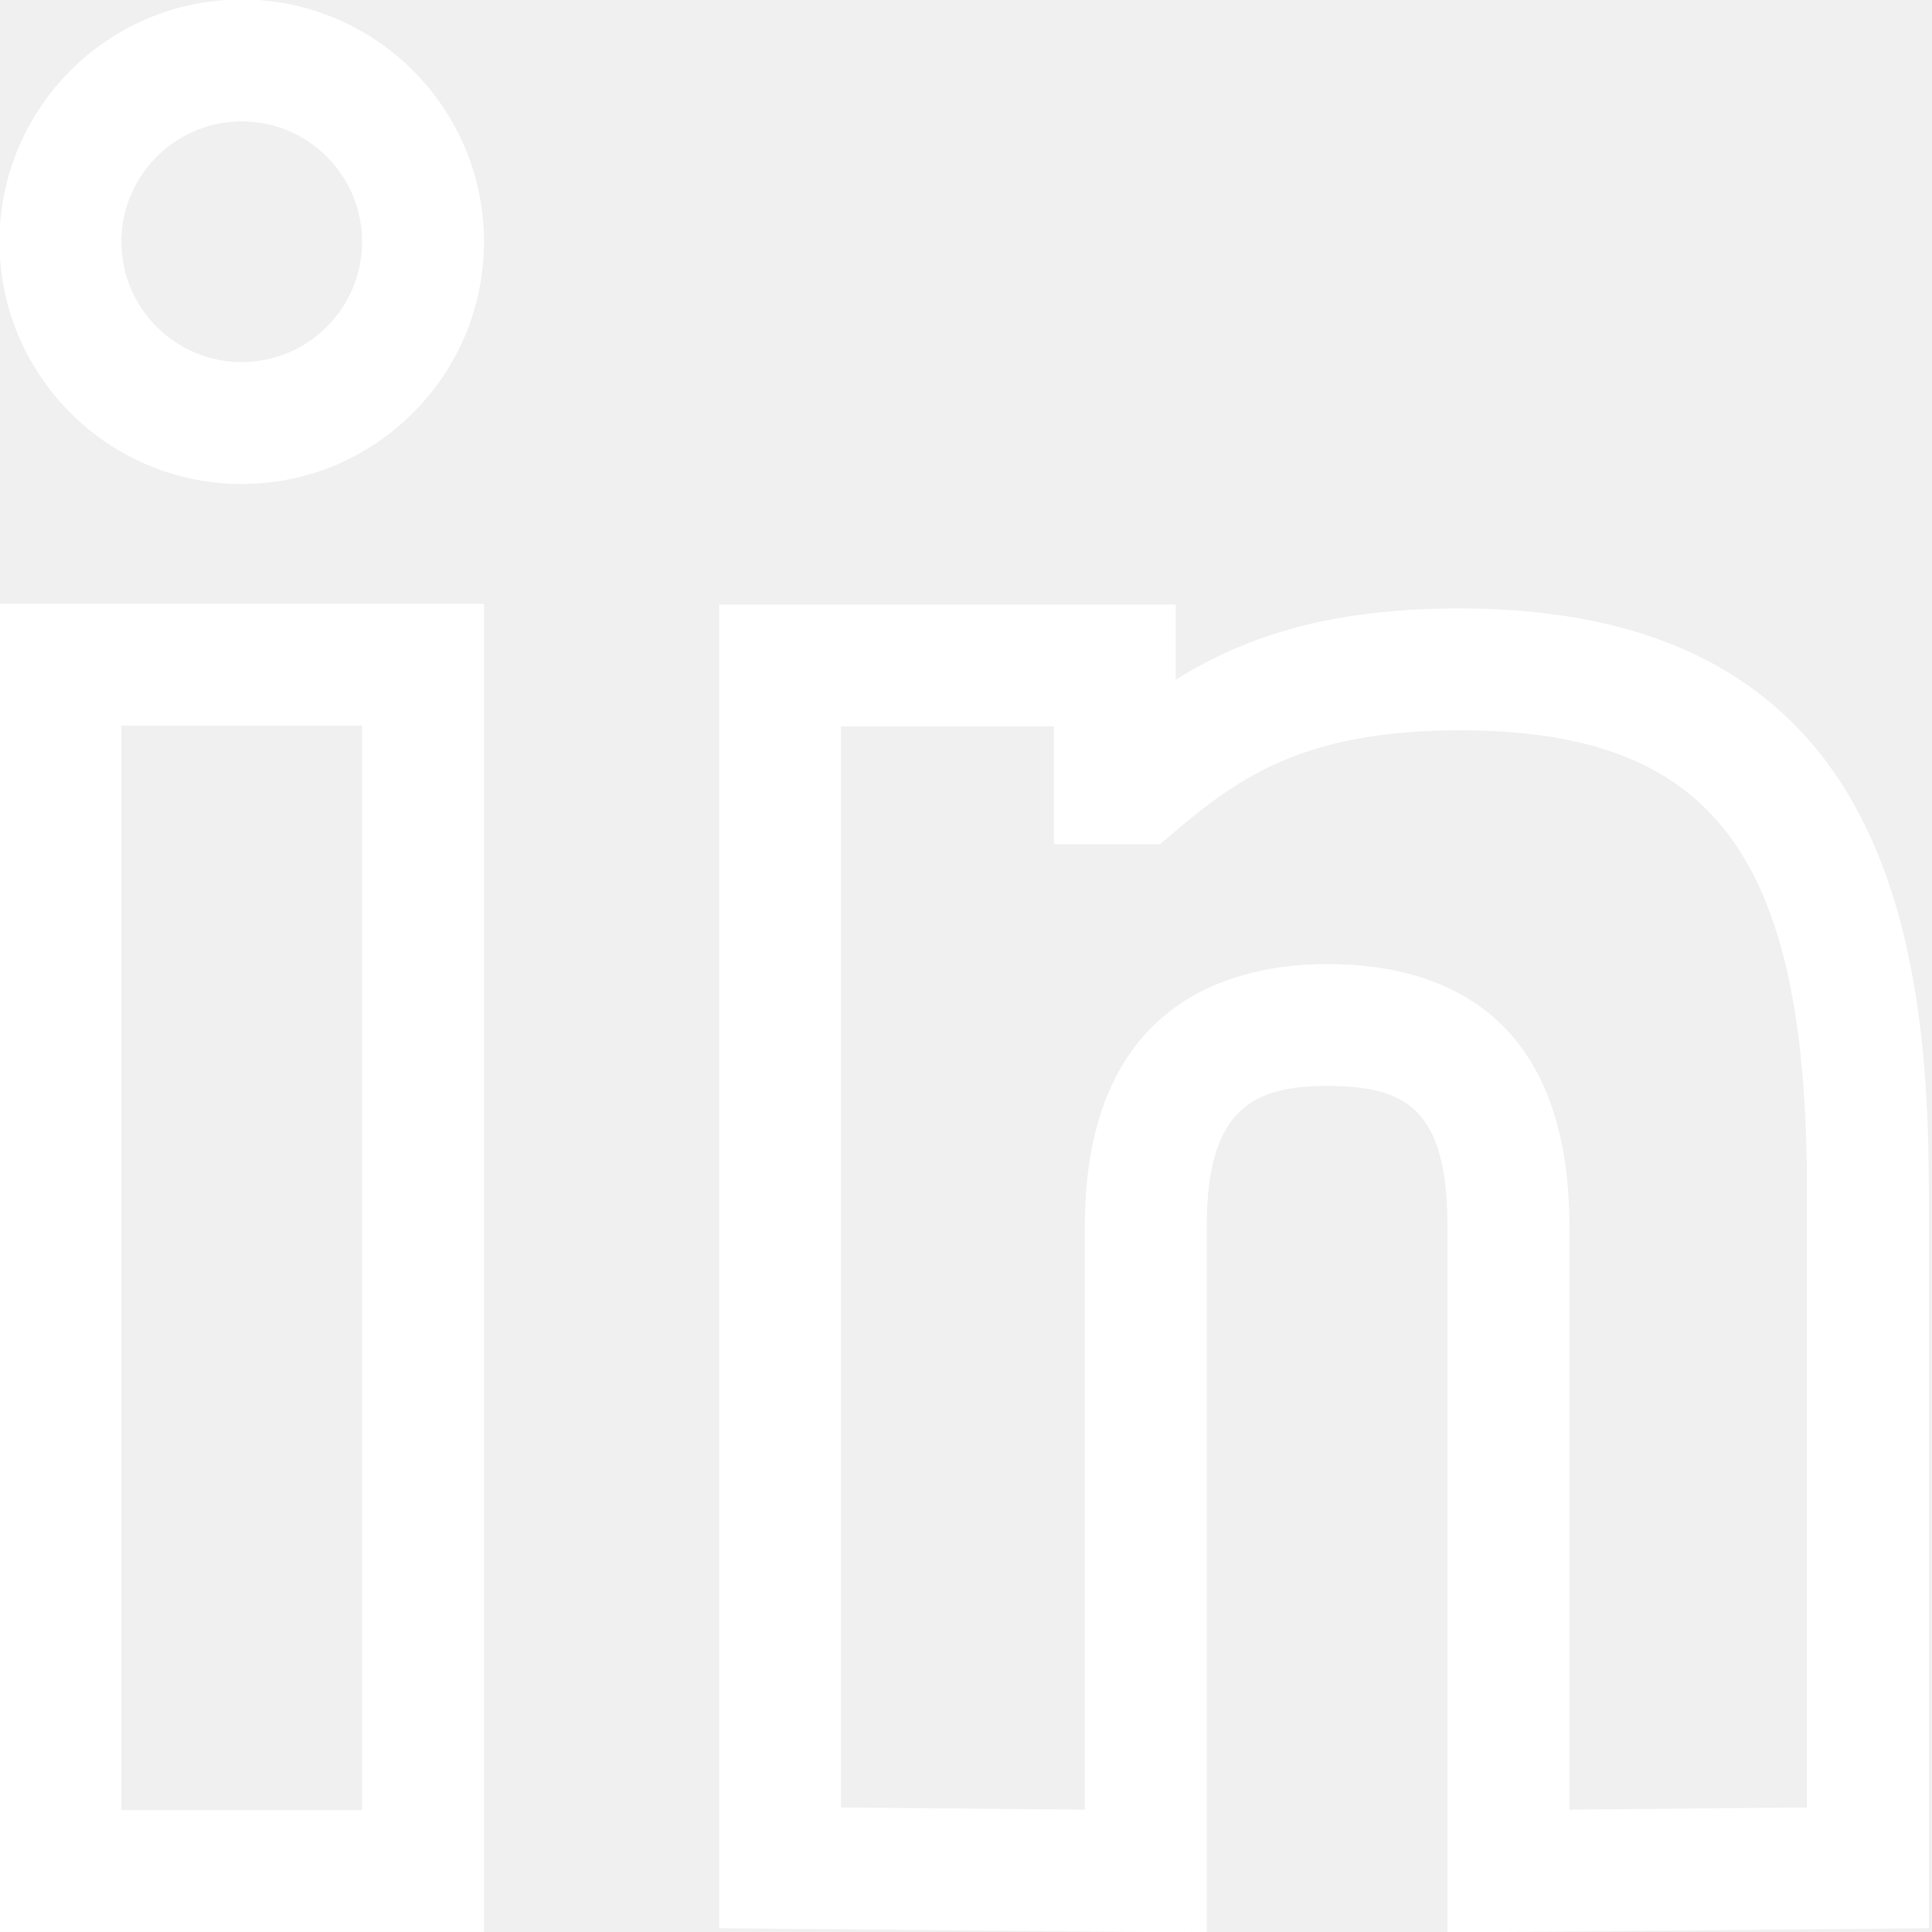
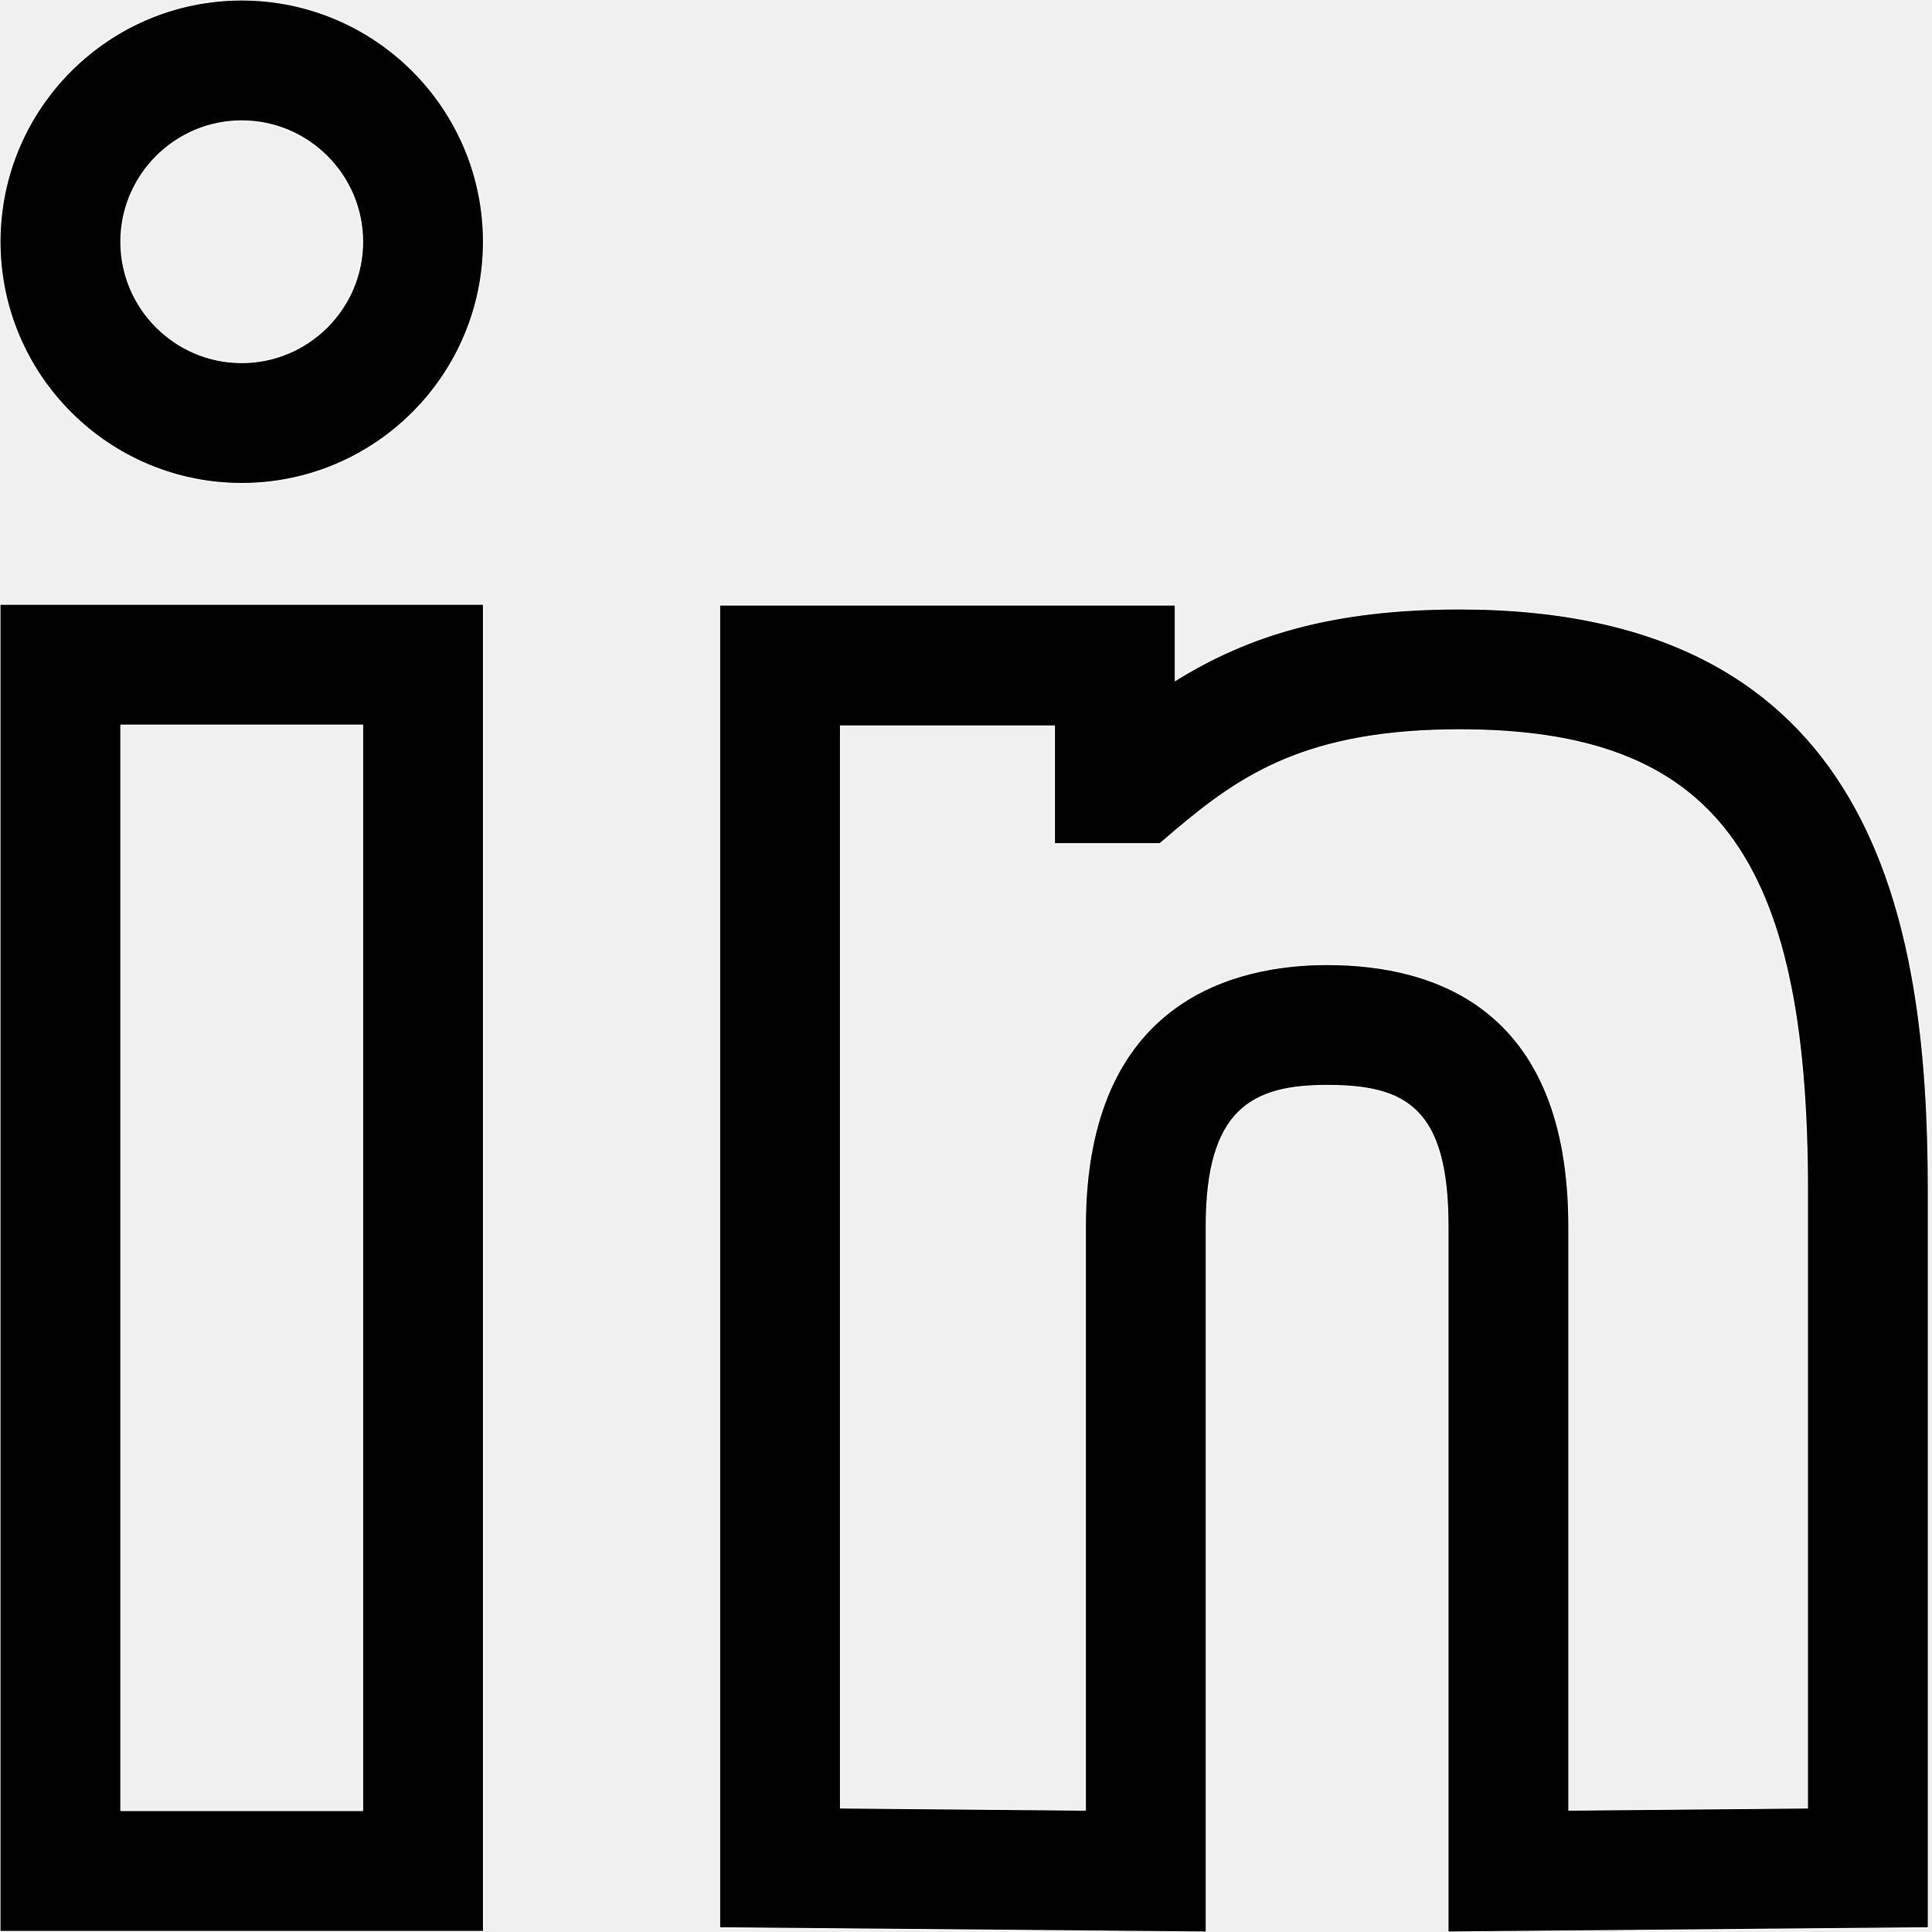
- <svg xmlns="http://www.w3.org/2000/svg" fill="#FFFFFF" viewBox="0 0 1920 1920" stroke="#FFFFFF">
+ <svg xmlns="http://www.w3.org/2000/svg" fill="#" viewBox="0 0 1920 1920" stroke="#FFFFFF">
  <g id="SVGRepo_bgCarrier" stroke-width="0" />
  <g id="SVGRepo_tracerCarrier" stroke-linecap="round" stroke-linejoin="round" />
  <g id="SVGRepo_iconCarrier">
    <path d="M1168 601.321v74.955c72.312-44.925 155.796-71.11 282.643-71.11 412.852 0 465.705 308.588 465.705 577.417v733.213L1438.991 1920v-701.261c0-117.718-42.162-140.06-120.12-140.06-74.114 0-120.12 23.423-120.12 140.06V1920l-483.604-4.204V601.32H1168Zm-687.52-.792v1318.918H0V600.53h480.48Zm-120.12 120.12H120.12v1078.678h240.24V720.65Zm687.52.792H835.267v1075.316l243.364 2.162v-580.18c0-226.427 150.51-260.18 240.24-260.18 109.55 0 240.24 45.165 240.24 260.18v580.18l237.117-2.162v-614.174c0-333.334-93.573-457.298-345.585-457.298-151.472 0-217.057 44.925-281.322 98.98l-16.696 14.173H1047.88V721.441ZM240.24 0c132.493 0 240.24 107.748 240.24 240.24 0 132.493-107.747 240.24-240.24 240.24C107.748 480.48 0 372.733 0 240.24 0 107.748 107.748 0 240.24 0Zm0 120.12c-66.186 0-120.12 53.934-120.12 120.12s53.934 120.12 120.12 120.12 120.12-53.934 120.12-120.12-53.934-120.12-120.12-120.12Z" fill-rule="evenodd" />
  </g>
</svg>
